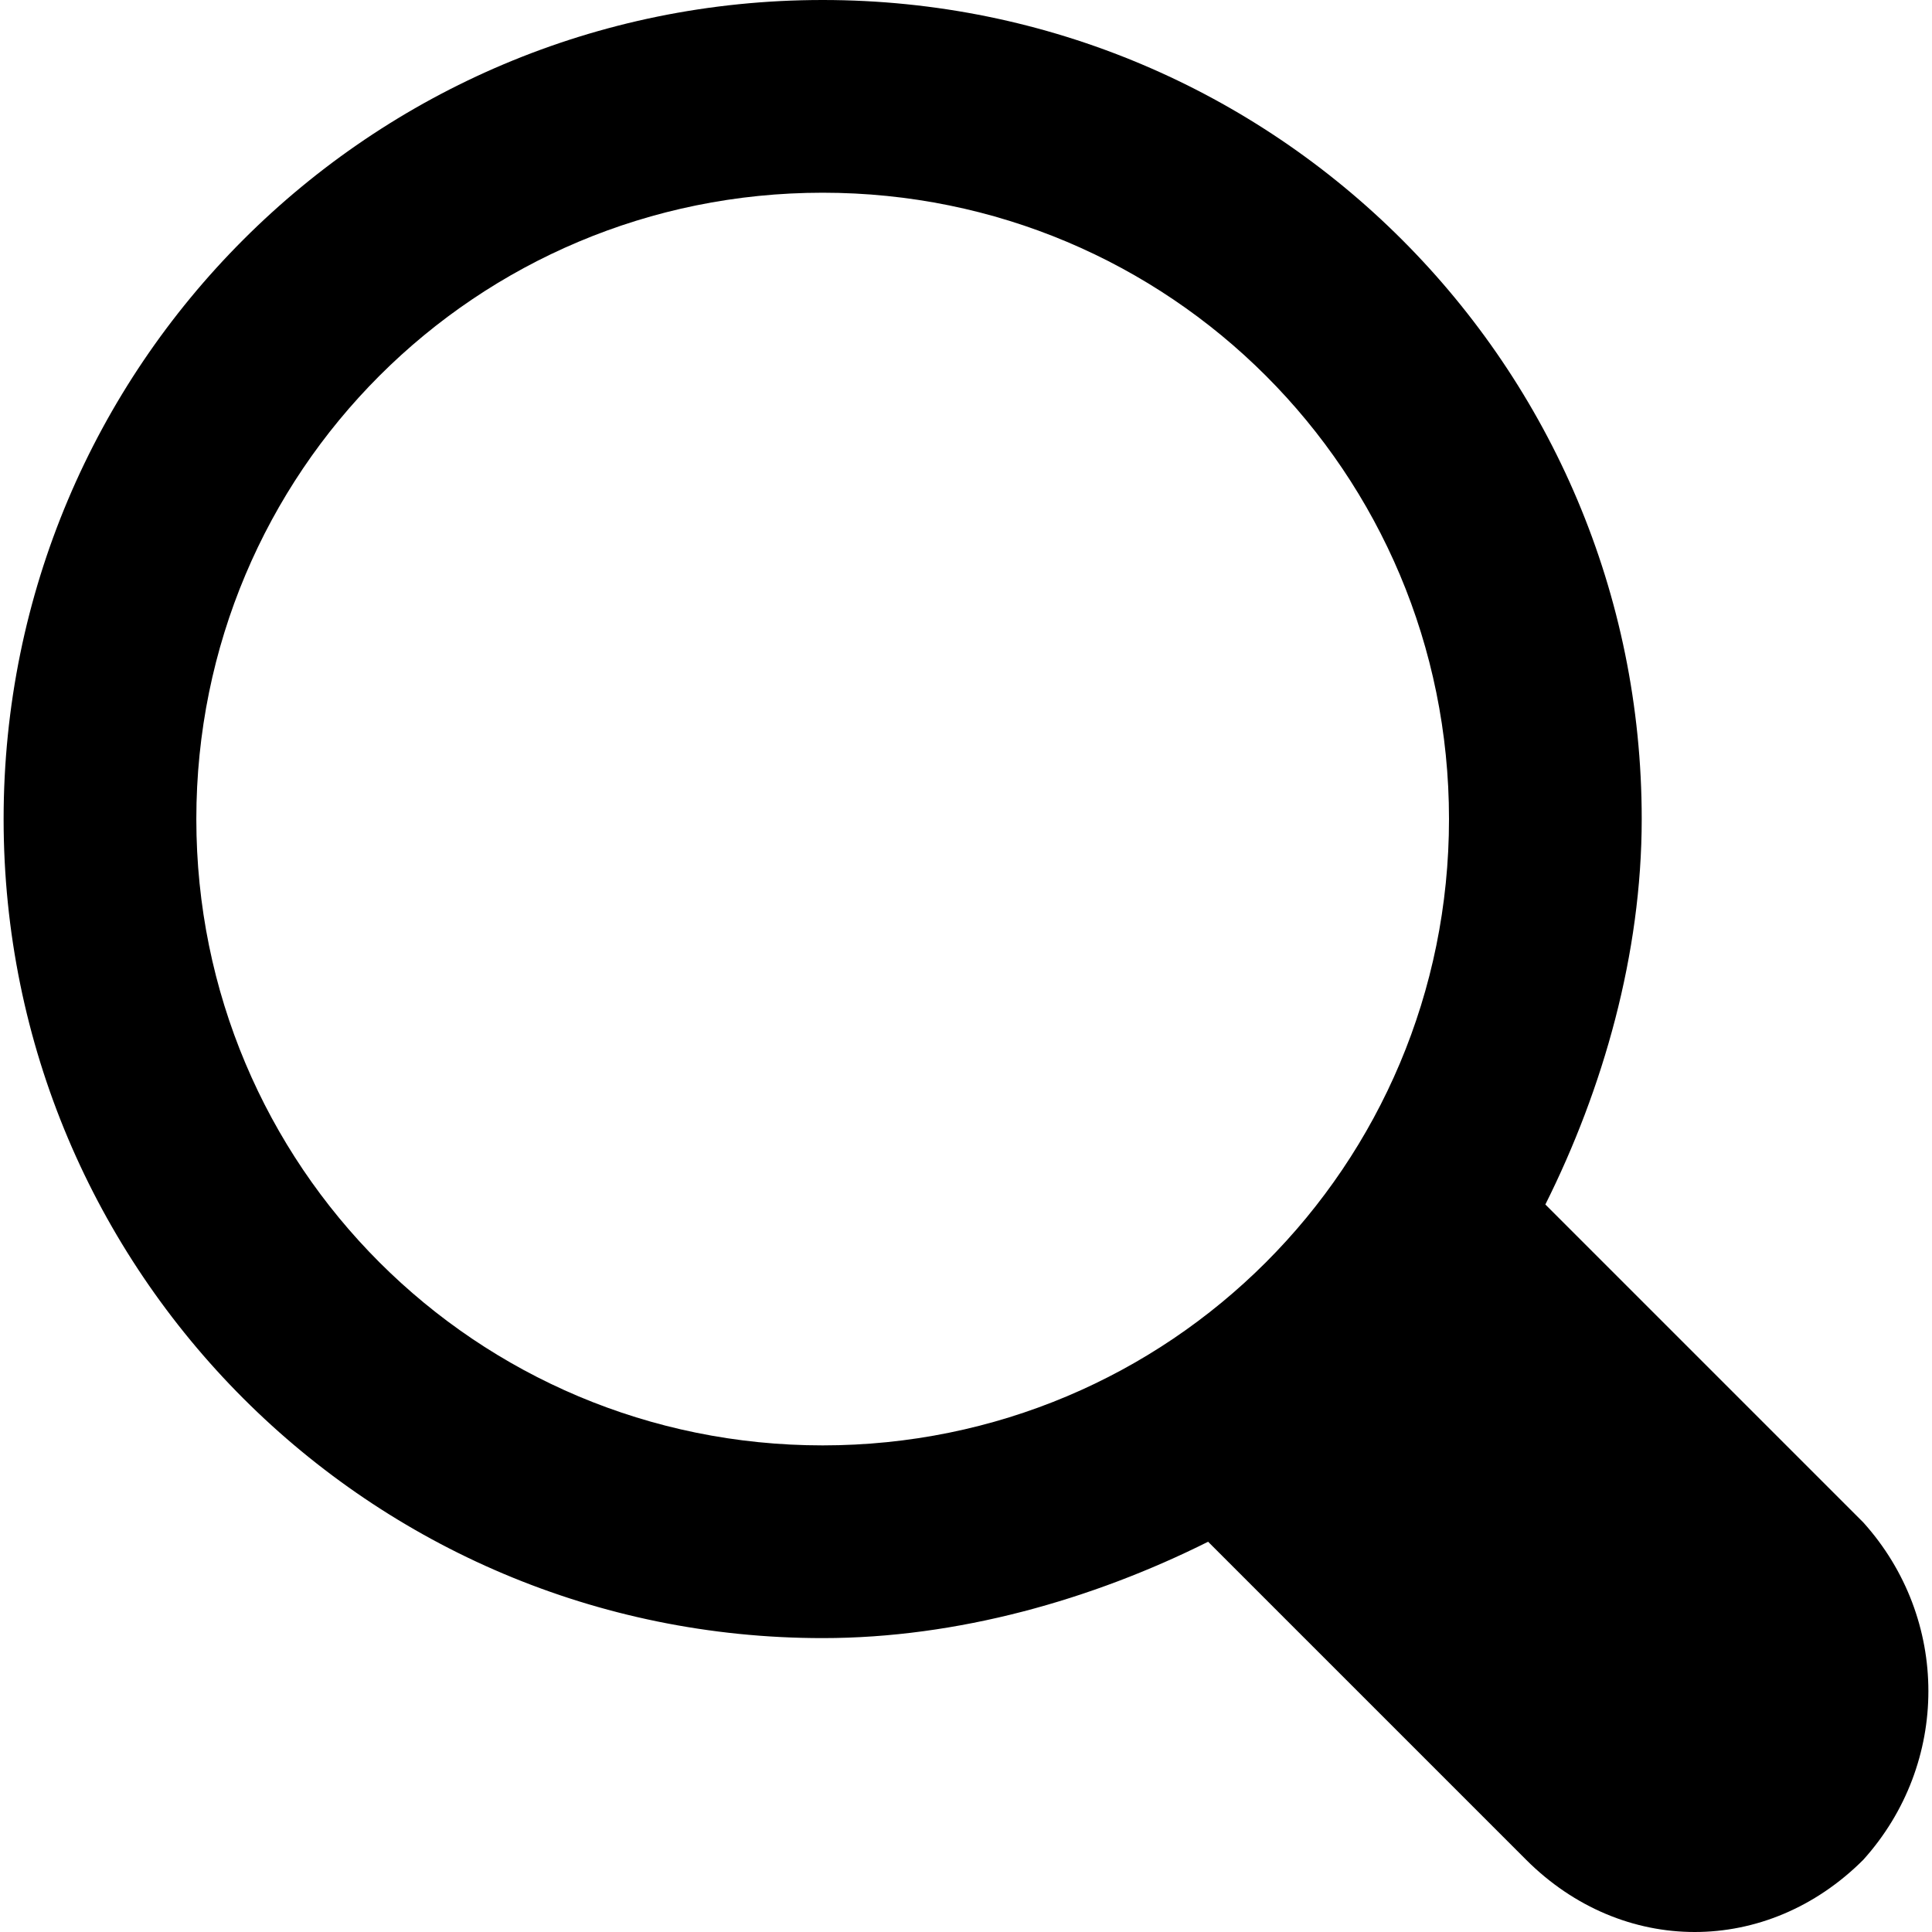
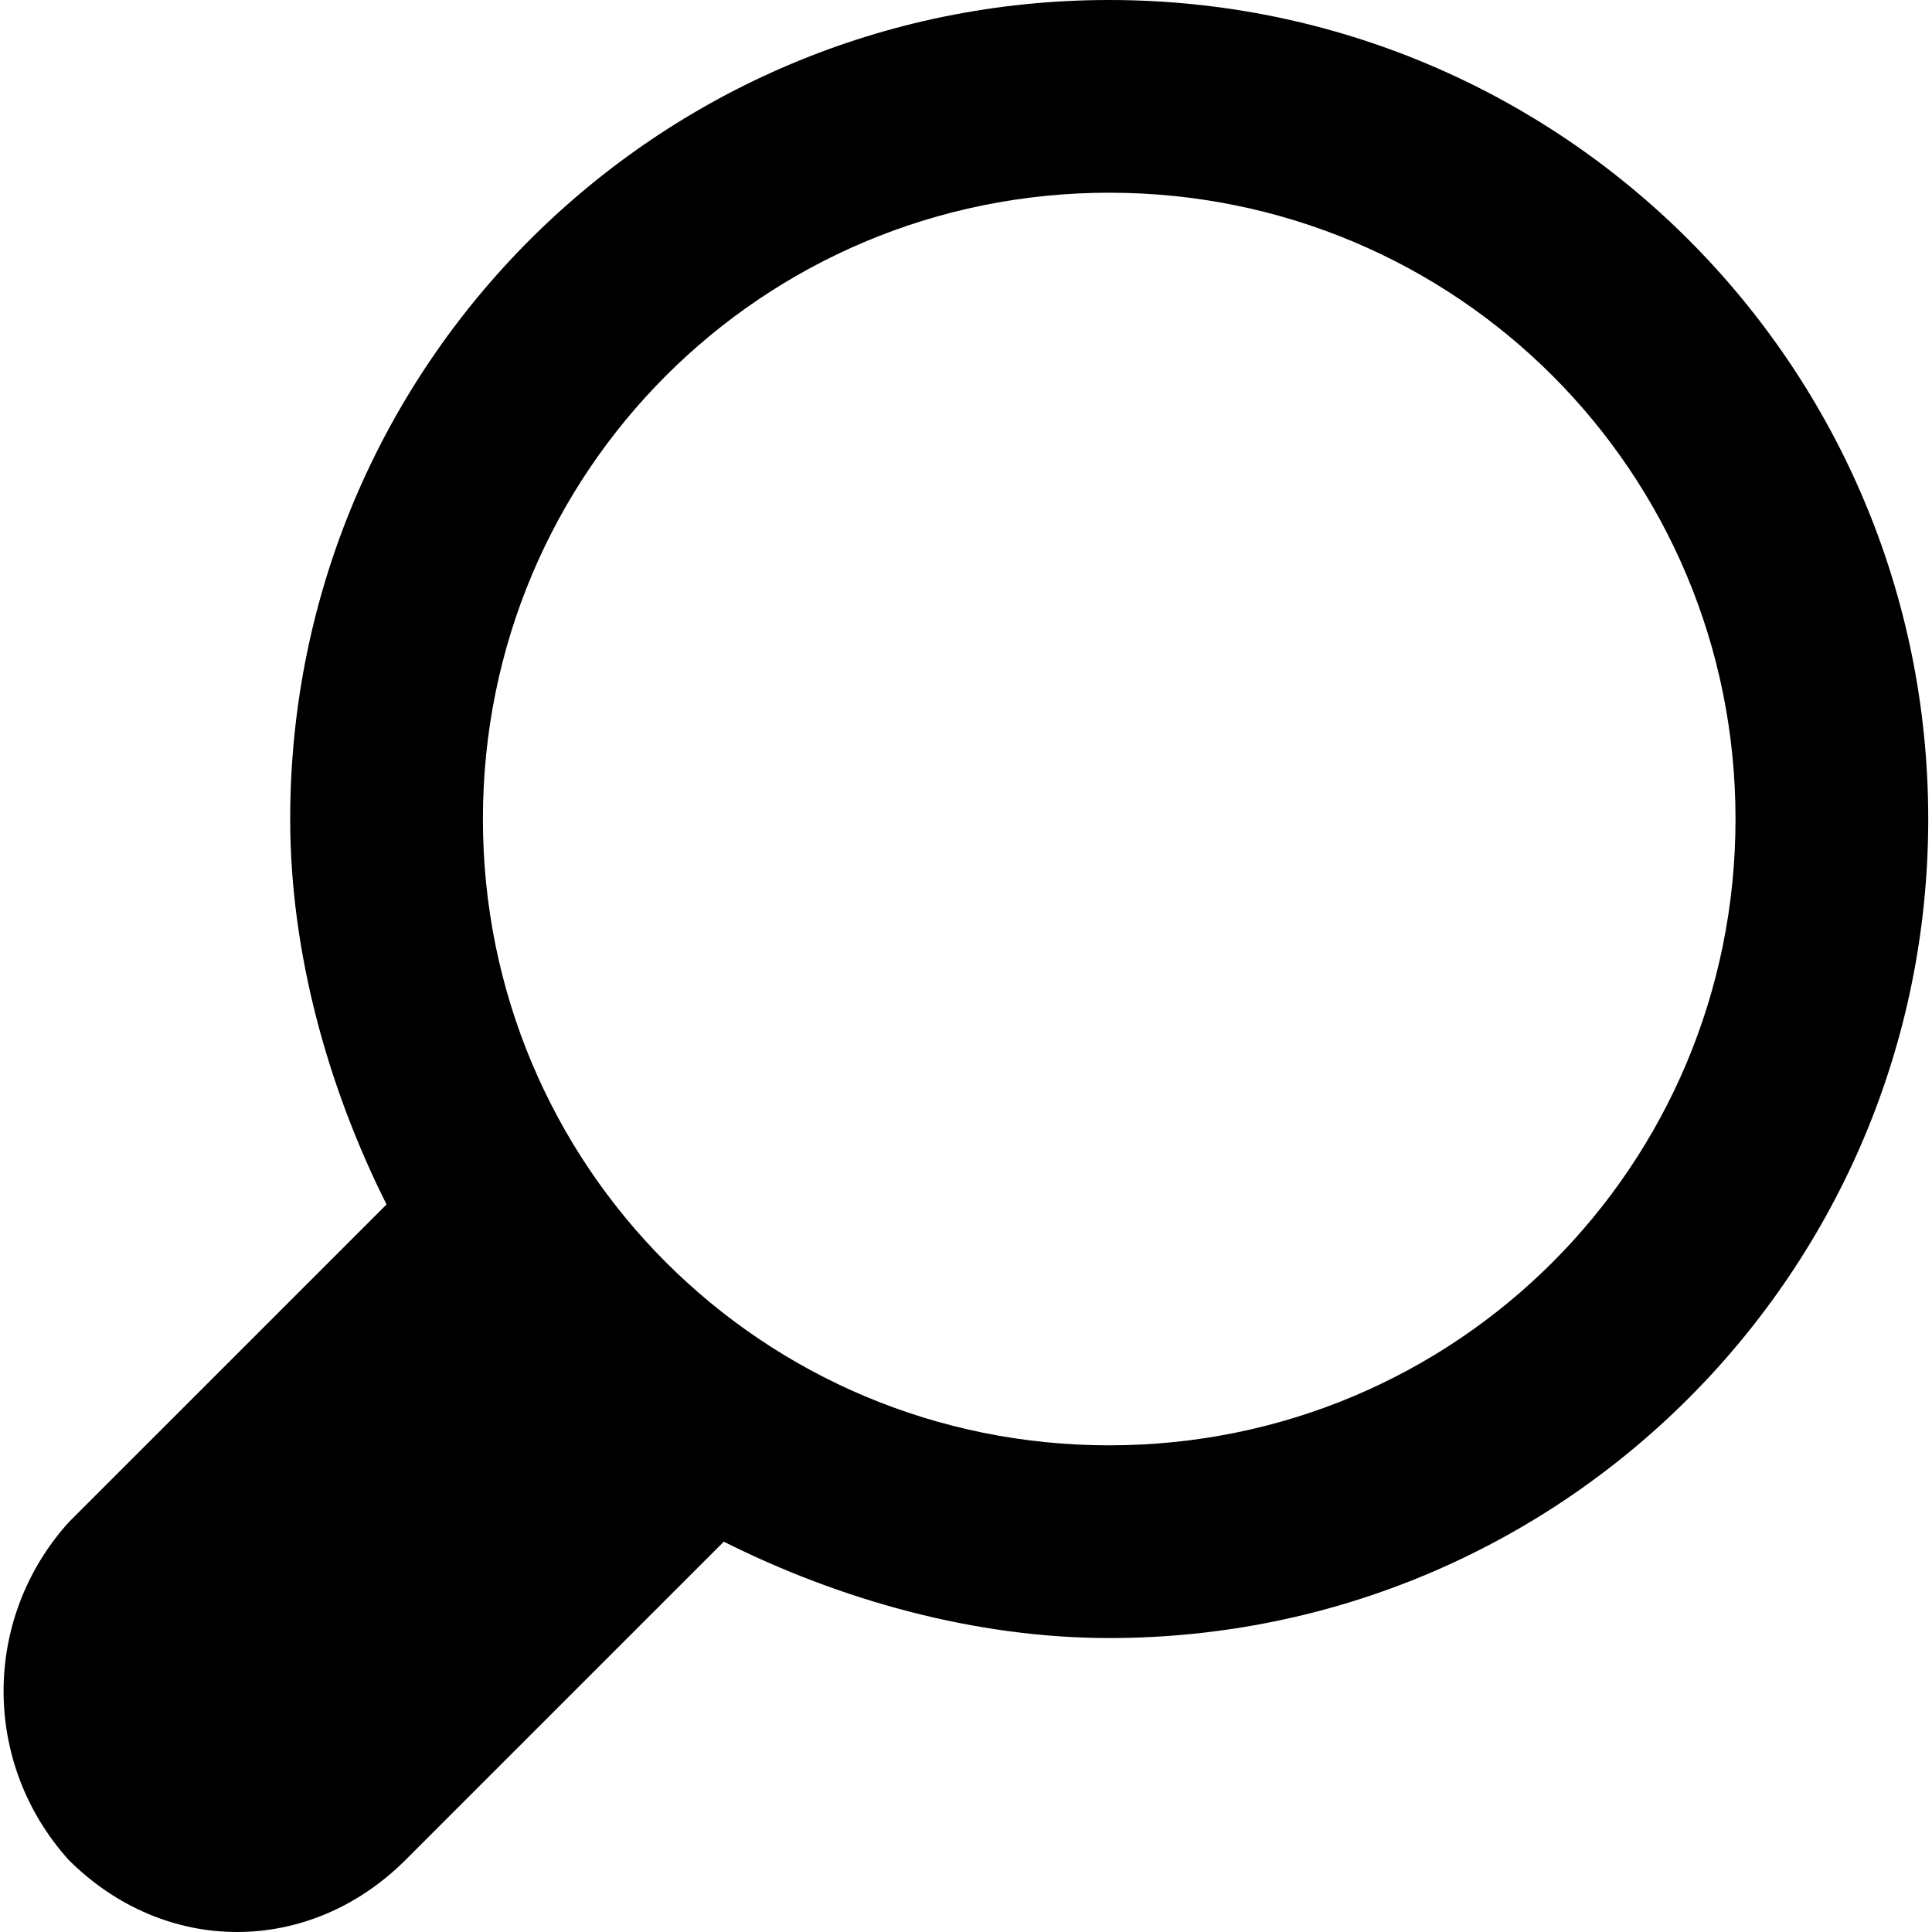
- <svg xmlns="http://www.w3.org/2000/svg" version="1.1" id="Capa_1" x="0px" y="0px" viewBox="0 0 513.28 513.28" style="enable-background:new 0 0 513.28 513.28;" xml:space="preserve">
+ <svg xmlns="http://www.w3.org/2000/svg" version="1.1" id="Capa_1" x="0px" y="0px" viewBox="0 0 513.3 513.3" style="enable-background:new 0 0 513.3 513.3;" xml:space="preserve">
  <g>
    <g>
-       <path d="M495.04,404.48L410.56,320c15.36-30.72,25.6-66.56,25.6-102.4C436.16,97.28,338.88,0,218.56,0S0.96,97.28,0.96,217.6    s97.28,217.6,217.6,217.6c35.84,0,71.68-10.24,102.4-25.6l84.48,84.48c25.6,25.6,64,25.6,89.6,0    C518.08,468.48,518.08,430.08,495.04,404.48z M218.56,384c-92.16,0-166.4-74.24-166.4-166.4S126.4,51.2,218.56,51.2    s166.4,74.24,166.4,166.4S310.72,384,218.56,384z" />
+       <path d="M18.2,494.1c25.6,25.6,64,25.6,89.6,0l84.5-84.5c30.7,15.4,66.6,25.6,102.4,25.6c120.3,0,217.6-97.3,217.6-217.6    S415,0,294.7,0C174.4,0,77.1,97.3,77.1,217.6c0,35.8,10.2,71.7,25.6,102.4l-84.5,84.5C-4.8,430.1-4.8,468.5,18.2,494.1z     M128.3,217.6c0-92.2,74.2-166.4,166.4-166.4s166.4,74.2,166.4,166.4S386.9,384,294.7,384S128.3,309.8,128.3,217.6z" />
    </g>
  </g>
-   <g>
- </g>
-   <g>
- </g>
-   <g>
- </g>
-   <g>
- </g>
-   <g>
- </g>
-   <g>
- </g>
-   <g>
- </g>
-   <g>
- </g>
-   <g>
- </g>
-   <g>
- </g>
-   <g>
- </g>
-   <g>
- </g>
-   <g>
- </g>
-   <g>
- </g>
-   <g>
- </g>
</svg>
